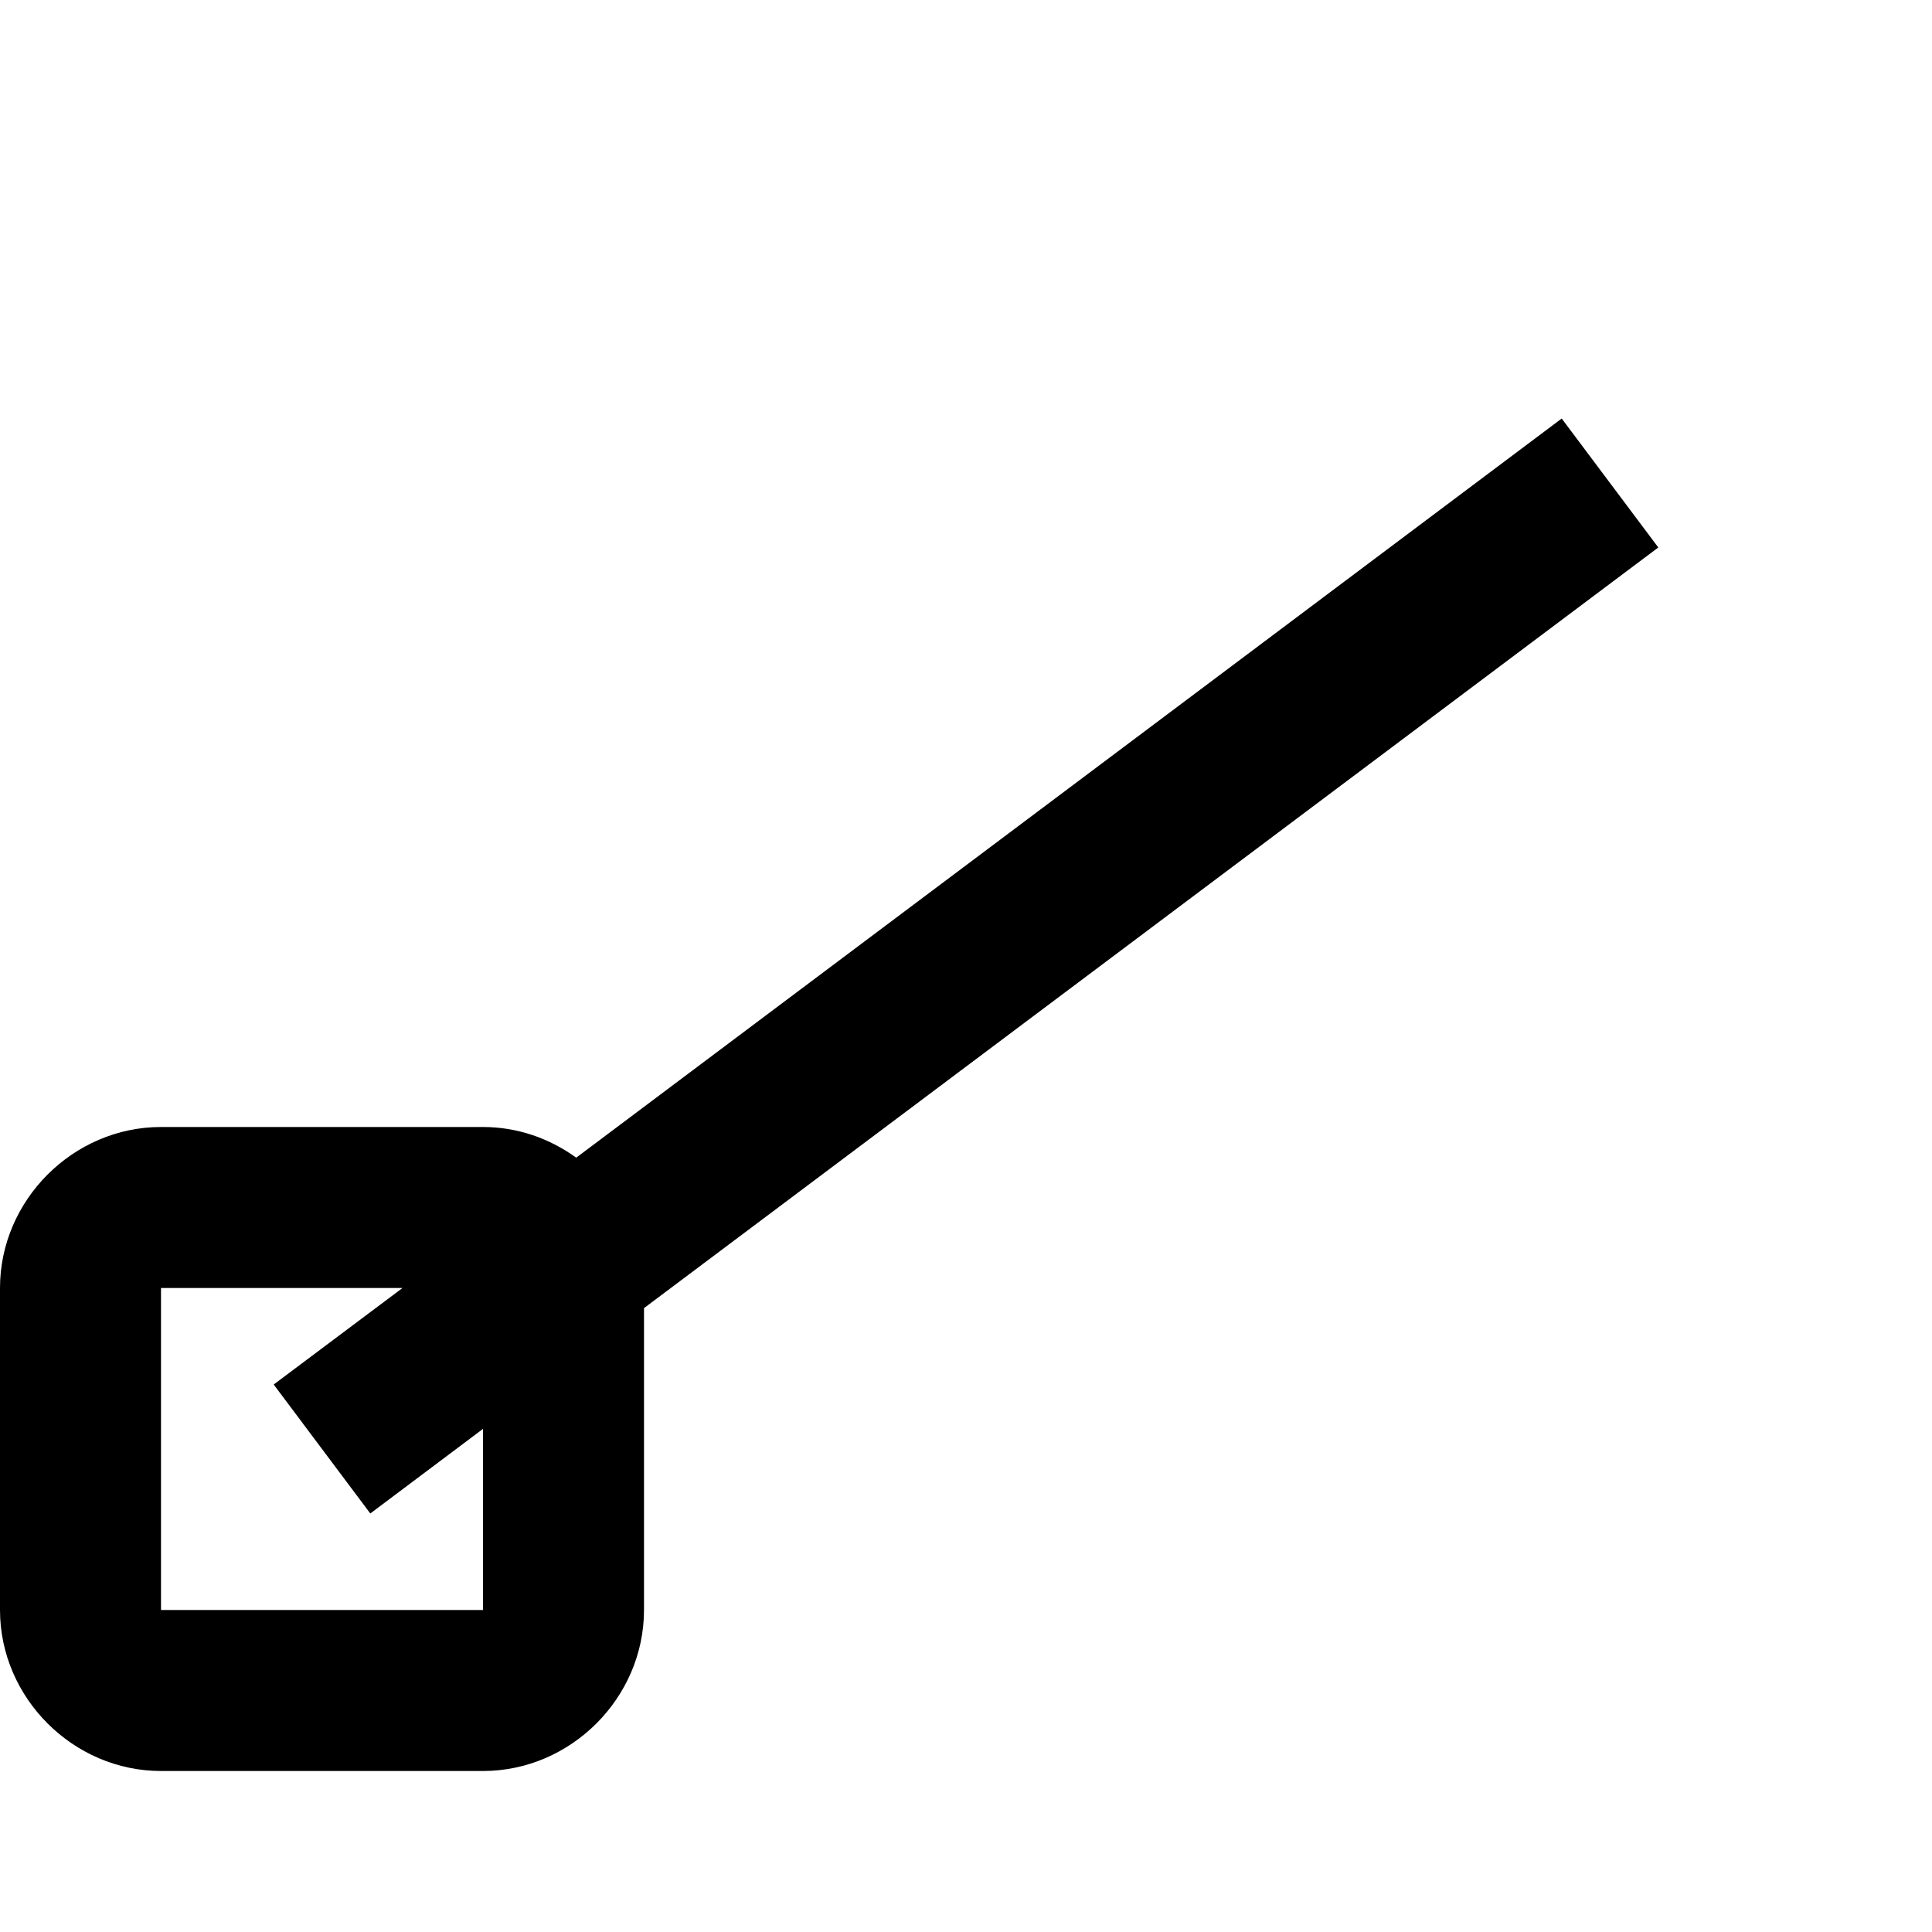
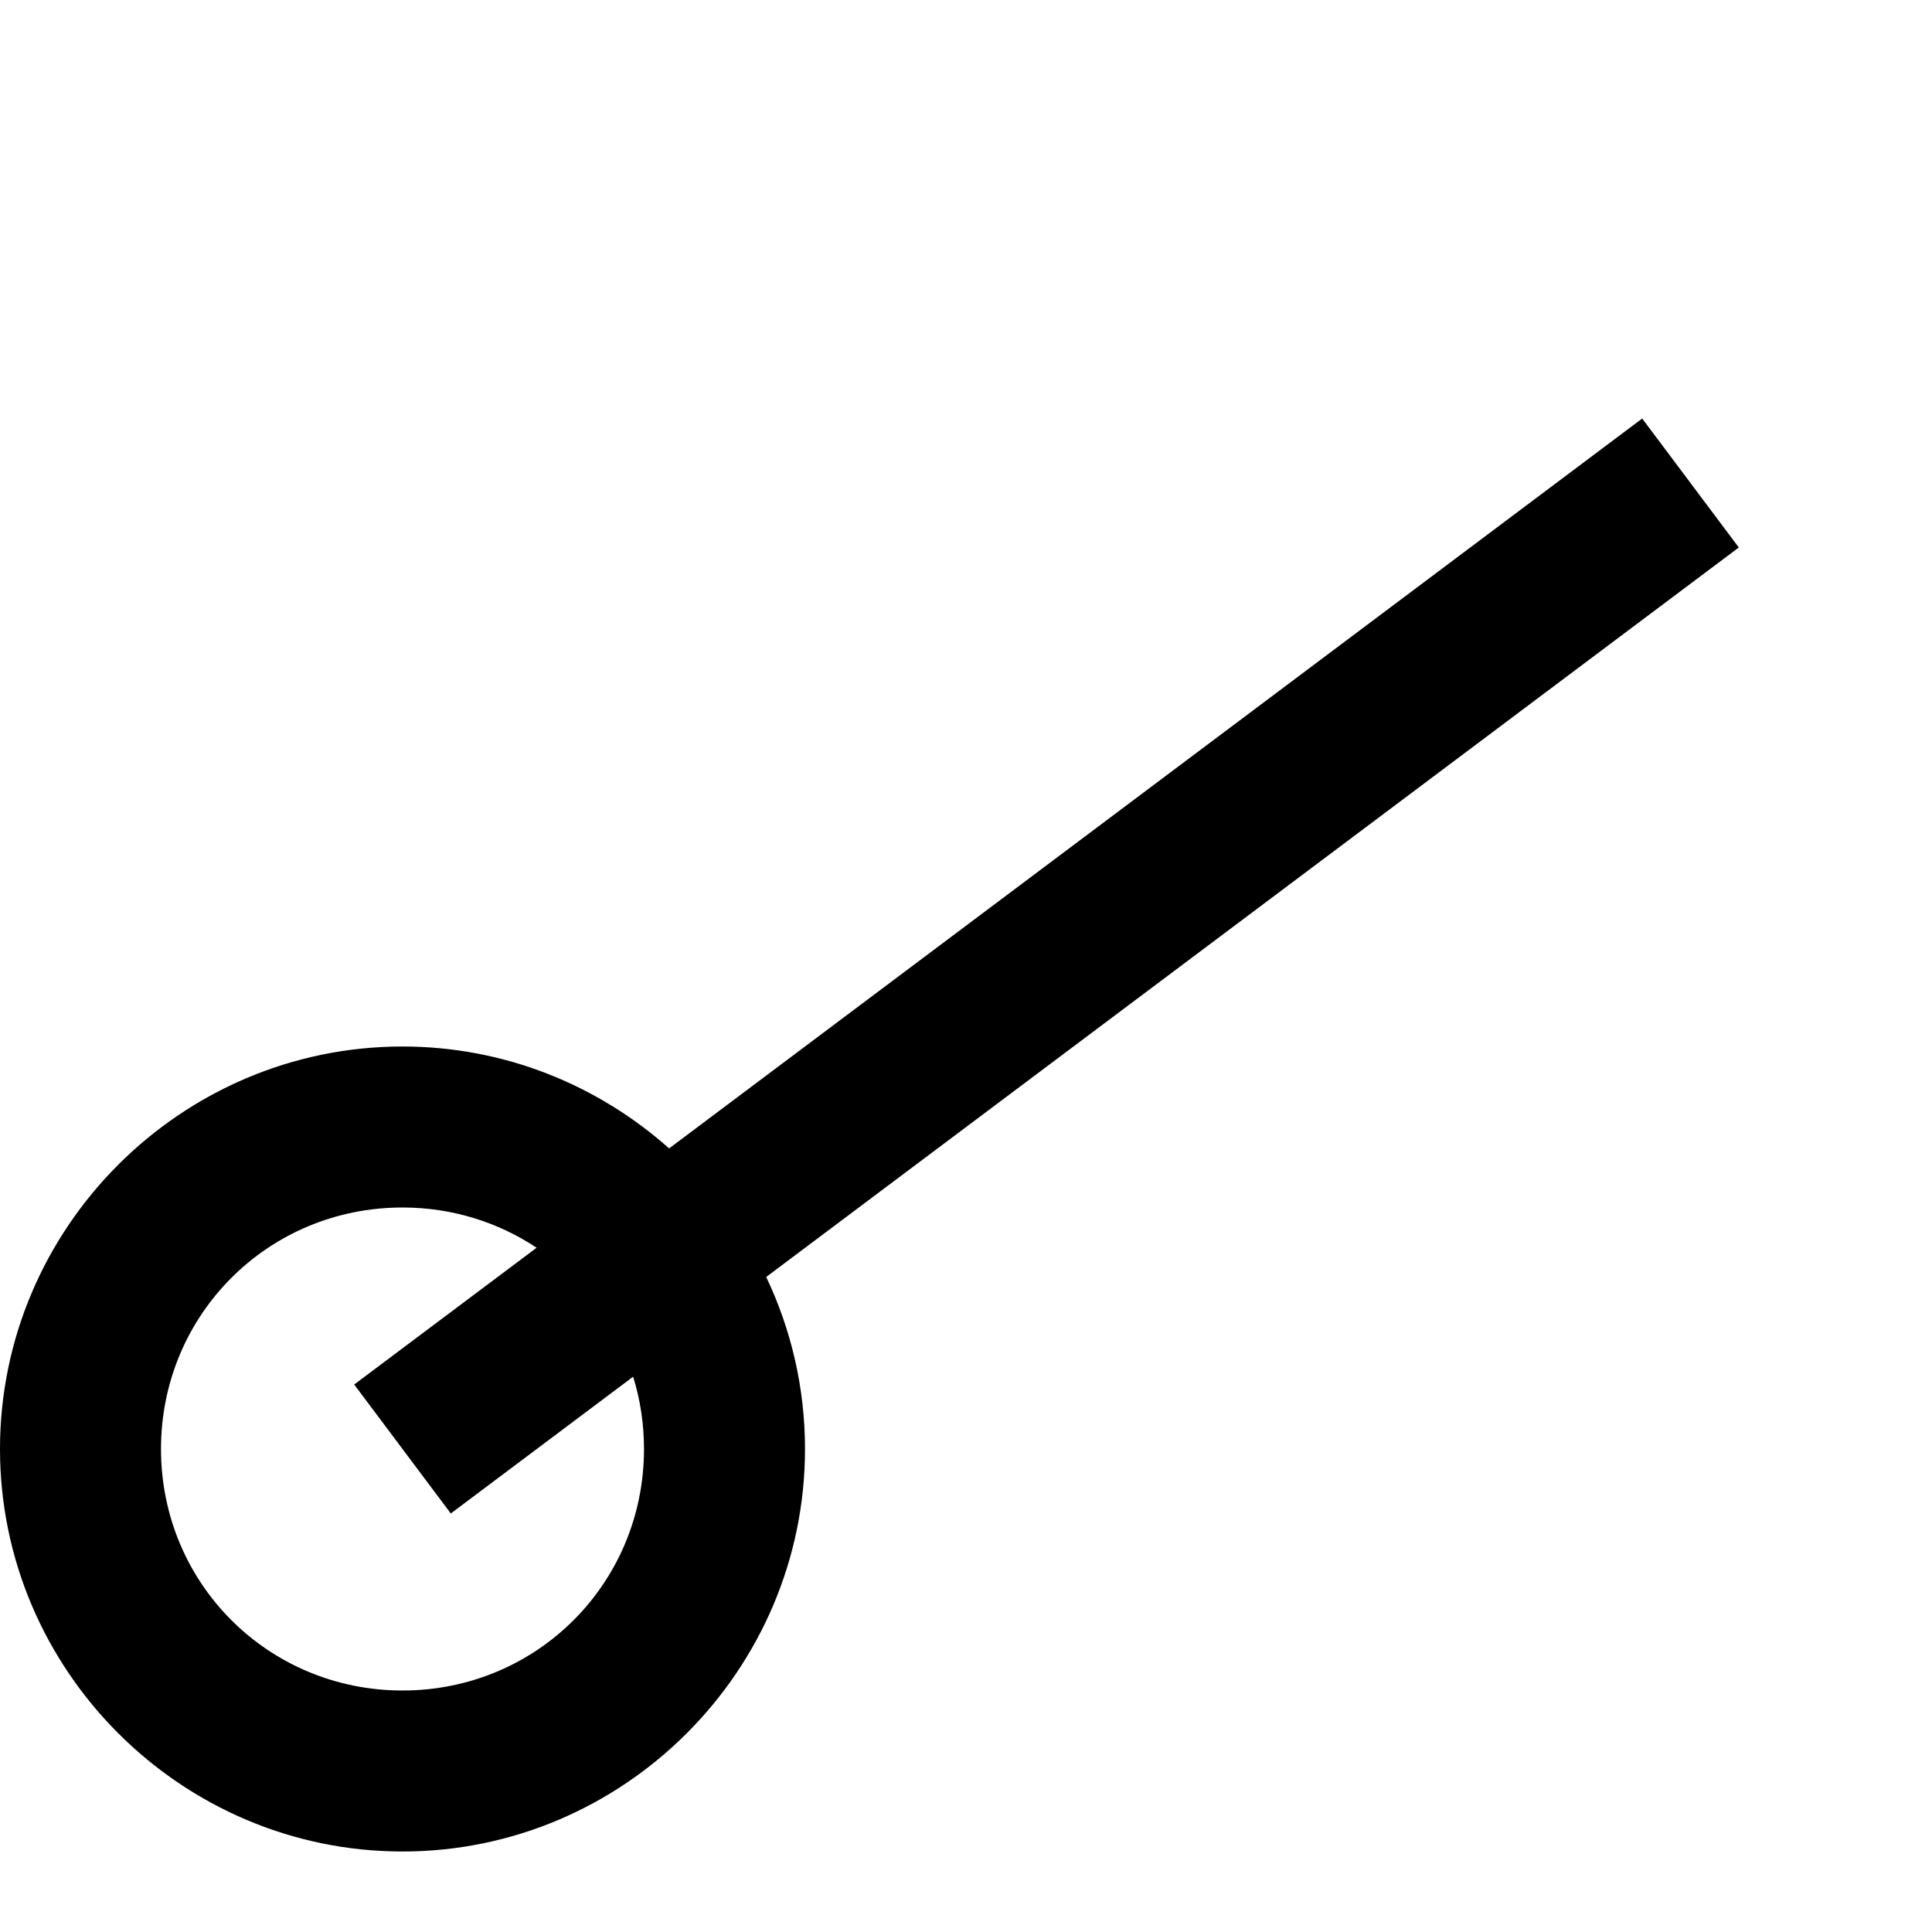
<svg xmlns="http://www.w3.org/2000/svg" version="1.1" width="24" height="24" viewBox="0 0 24 24" id="svg6">
  <defs id="defs10" />
-   <path id="rect2" style="color:#000000;fill:#000000;-inkscape-stroke:none" d="M 19.4 5.199 L 7.158 14.381 C 6.829 14.143 6.43 14 6 14 L 2 14 C 0.909 14 0 14.909 0 16 L 0 20 C 0 21.091 0.909 22 2 22 L 6 22 C 7.091 22 8 21.091 8 20 L 8 16.25 L 20.6 6.801 L 19.4 5.199 z M 2 16 L 5 16 L 3.4 17.199 L 4.6 18.801 L 6 17.75 L 6 20 L 2 20 L 2 16 z " />
+   <path id="rect2" style="color:#000000;fill:#000000;-inkscape-stroke:none" d="M 20.4 5.199 L 8.312 14.266 C 7.429 13.48 6.268 13 5 13 C 2.25 13 0 15.25 0 18 C 0 20.75 2.25 23 5 23 C 7.75 23 10 20.75 10 18 C 10 17.237 9.827 16.512 9.518 15.863 L 21.6 6.801 L 20.4 5.199 z M 5 15 C 5.619 15 6.191 15.184 6.666 15.5 L 4.4 17.199 L 5.6 18.801 L 7.865 17.102 C 7.953 17.385 8 17.686 8 18 C 8 19.669 6.669 21 5 21 C 3.331 21 2 19.669 2 18 C 2 16.331 3.331 15 5 15 z " />
</svg>
